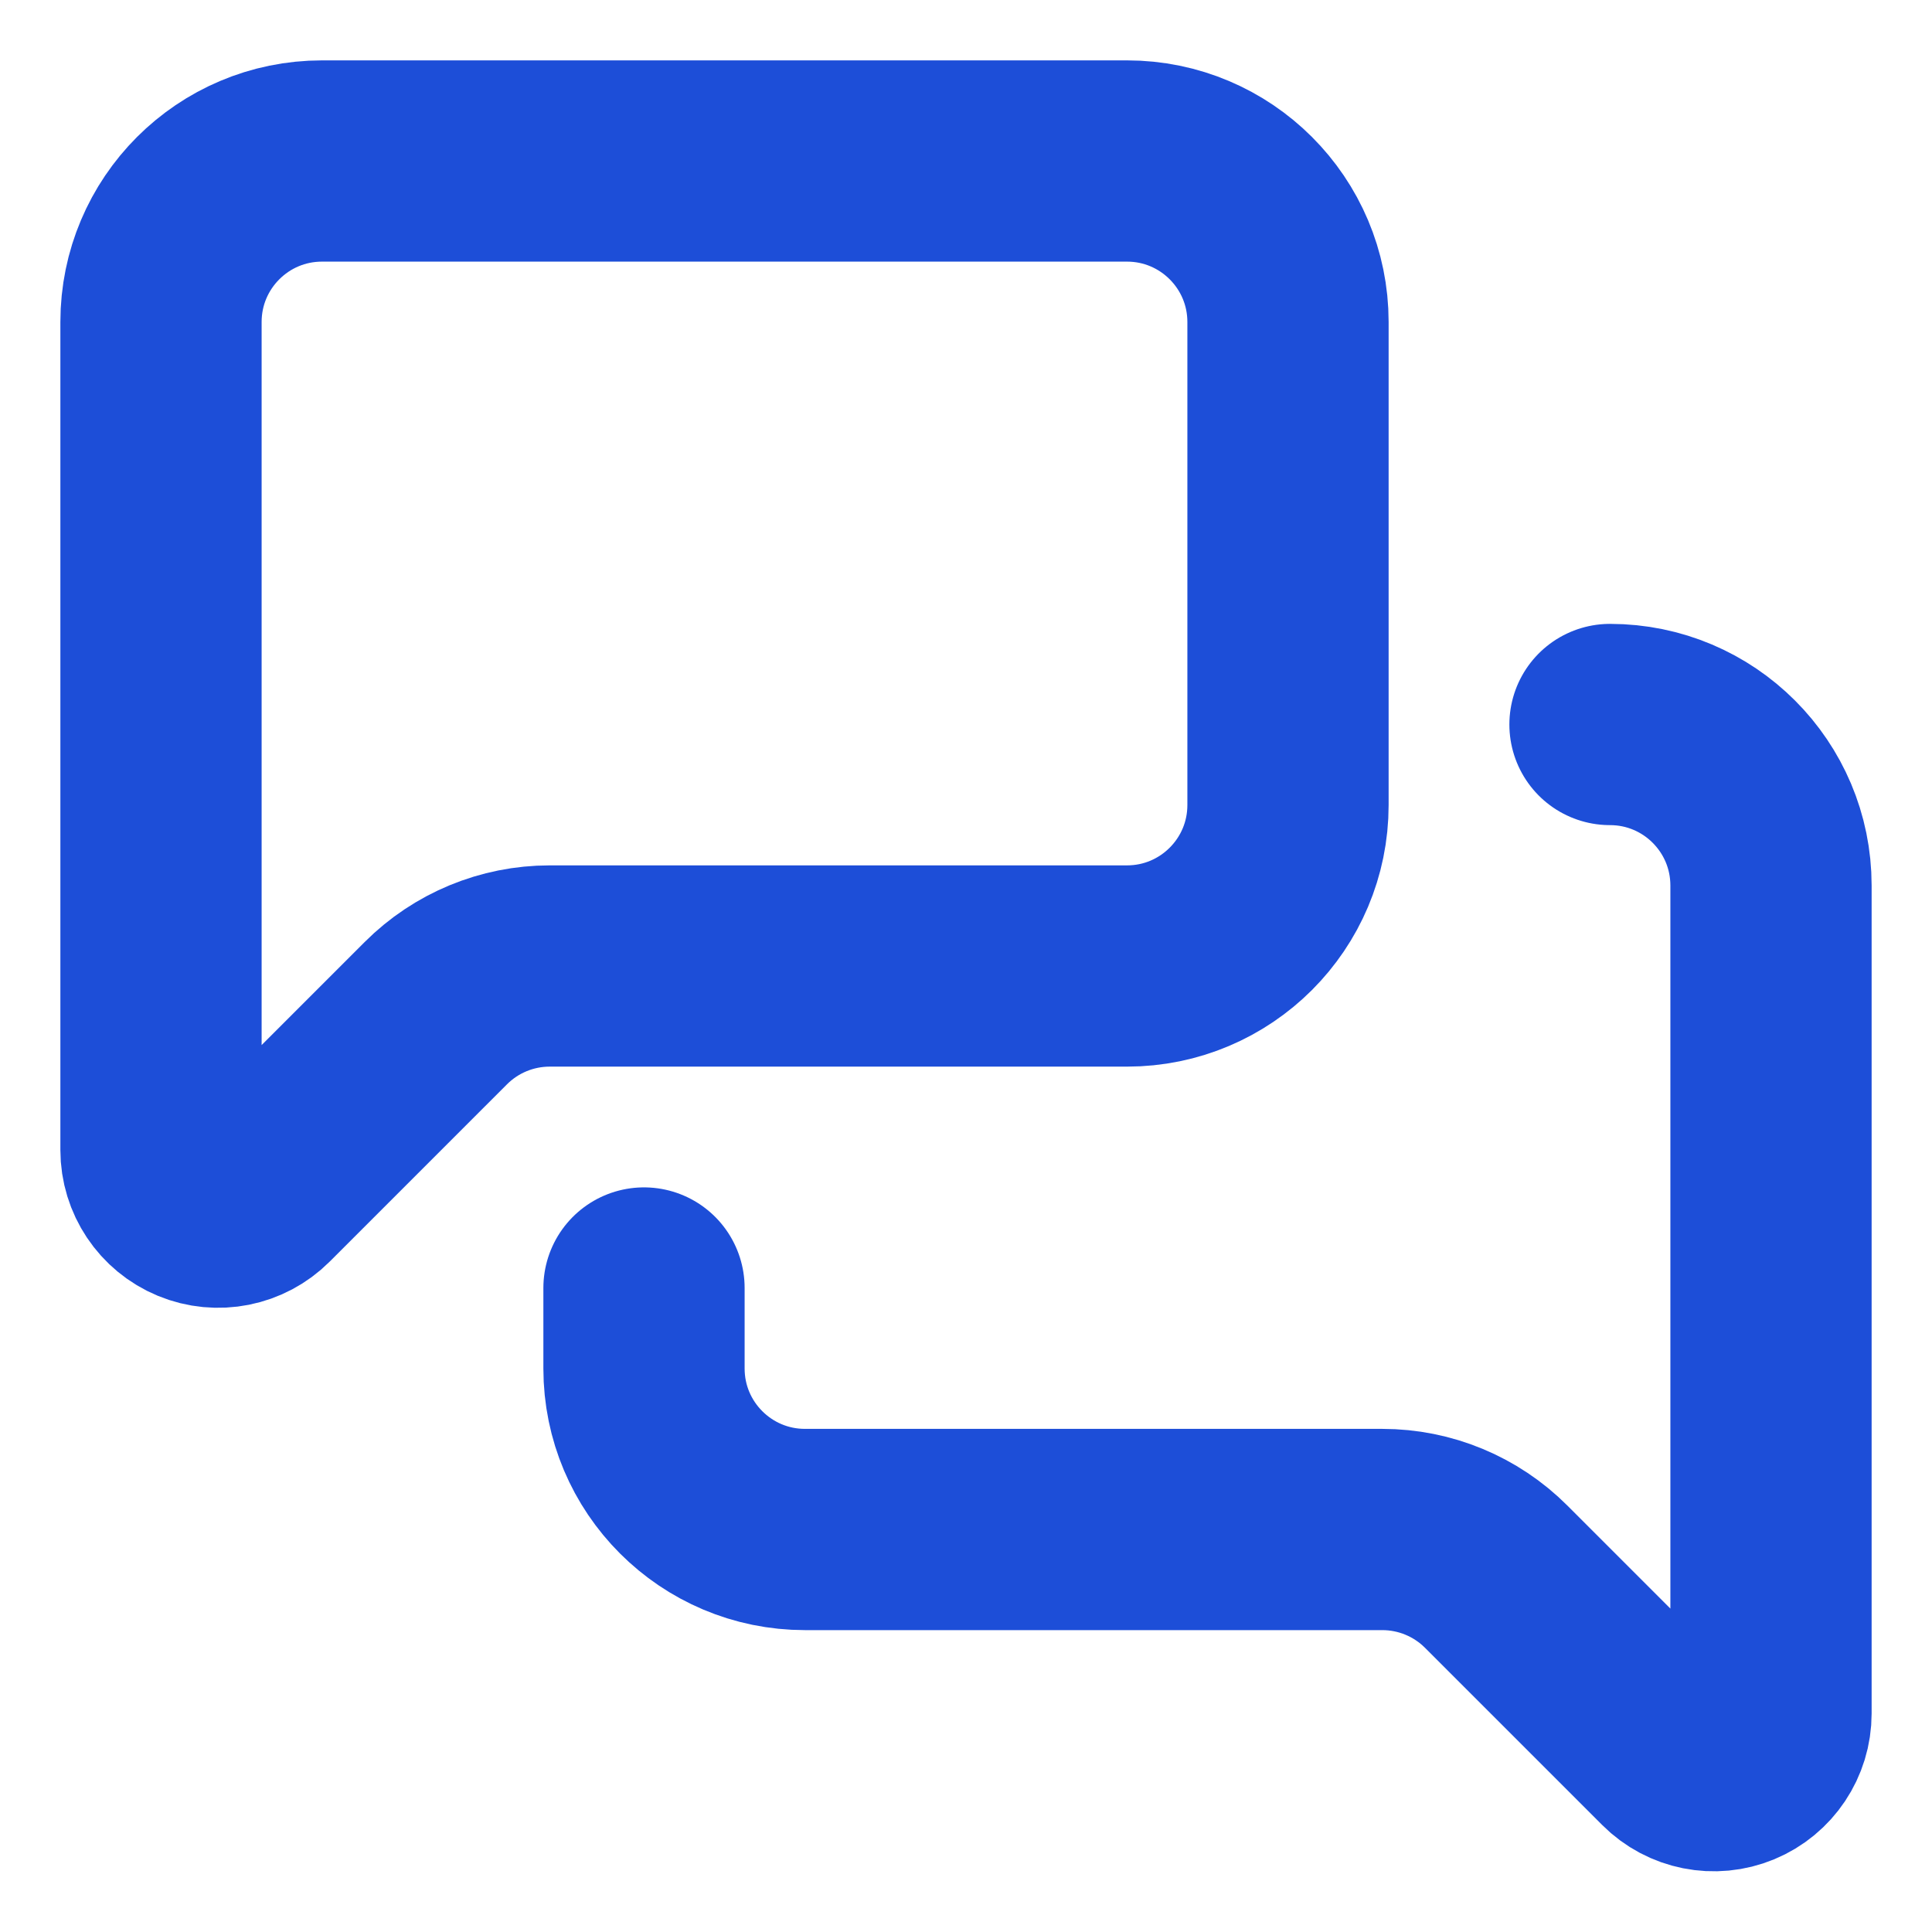
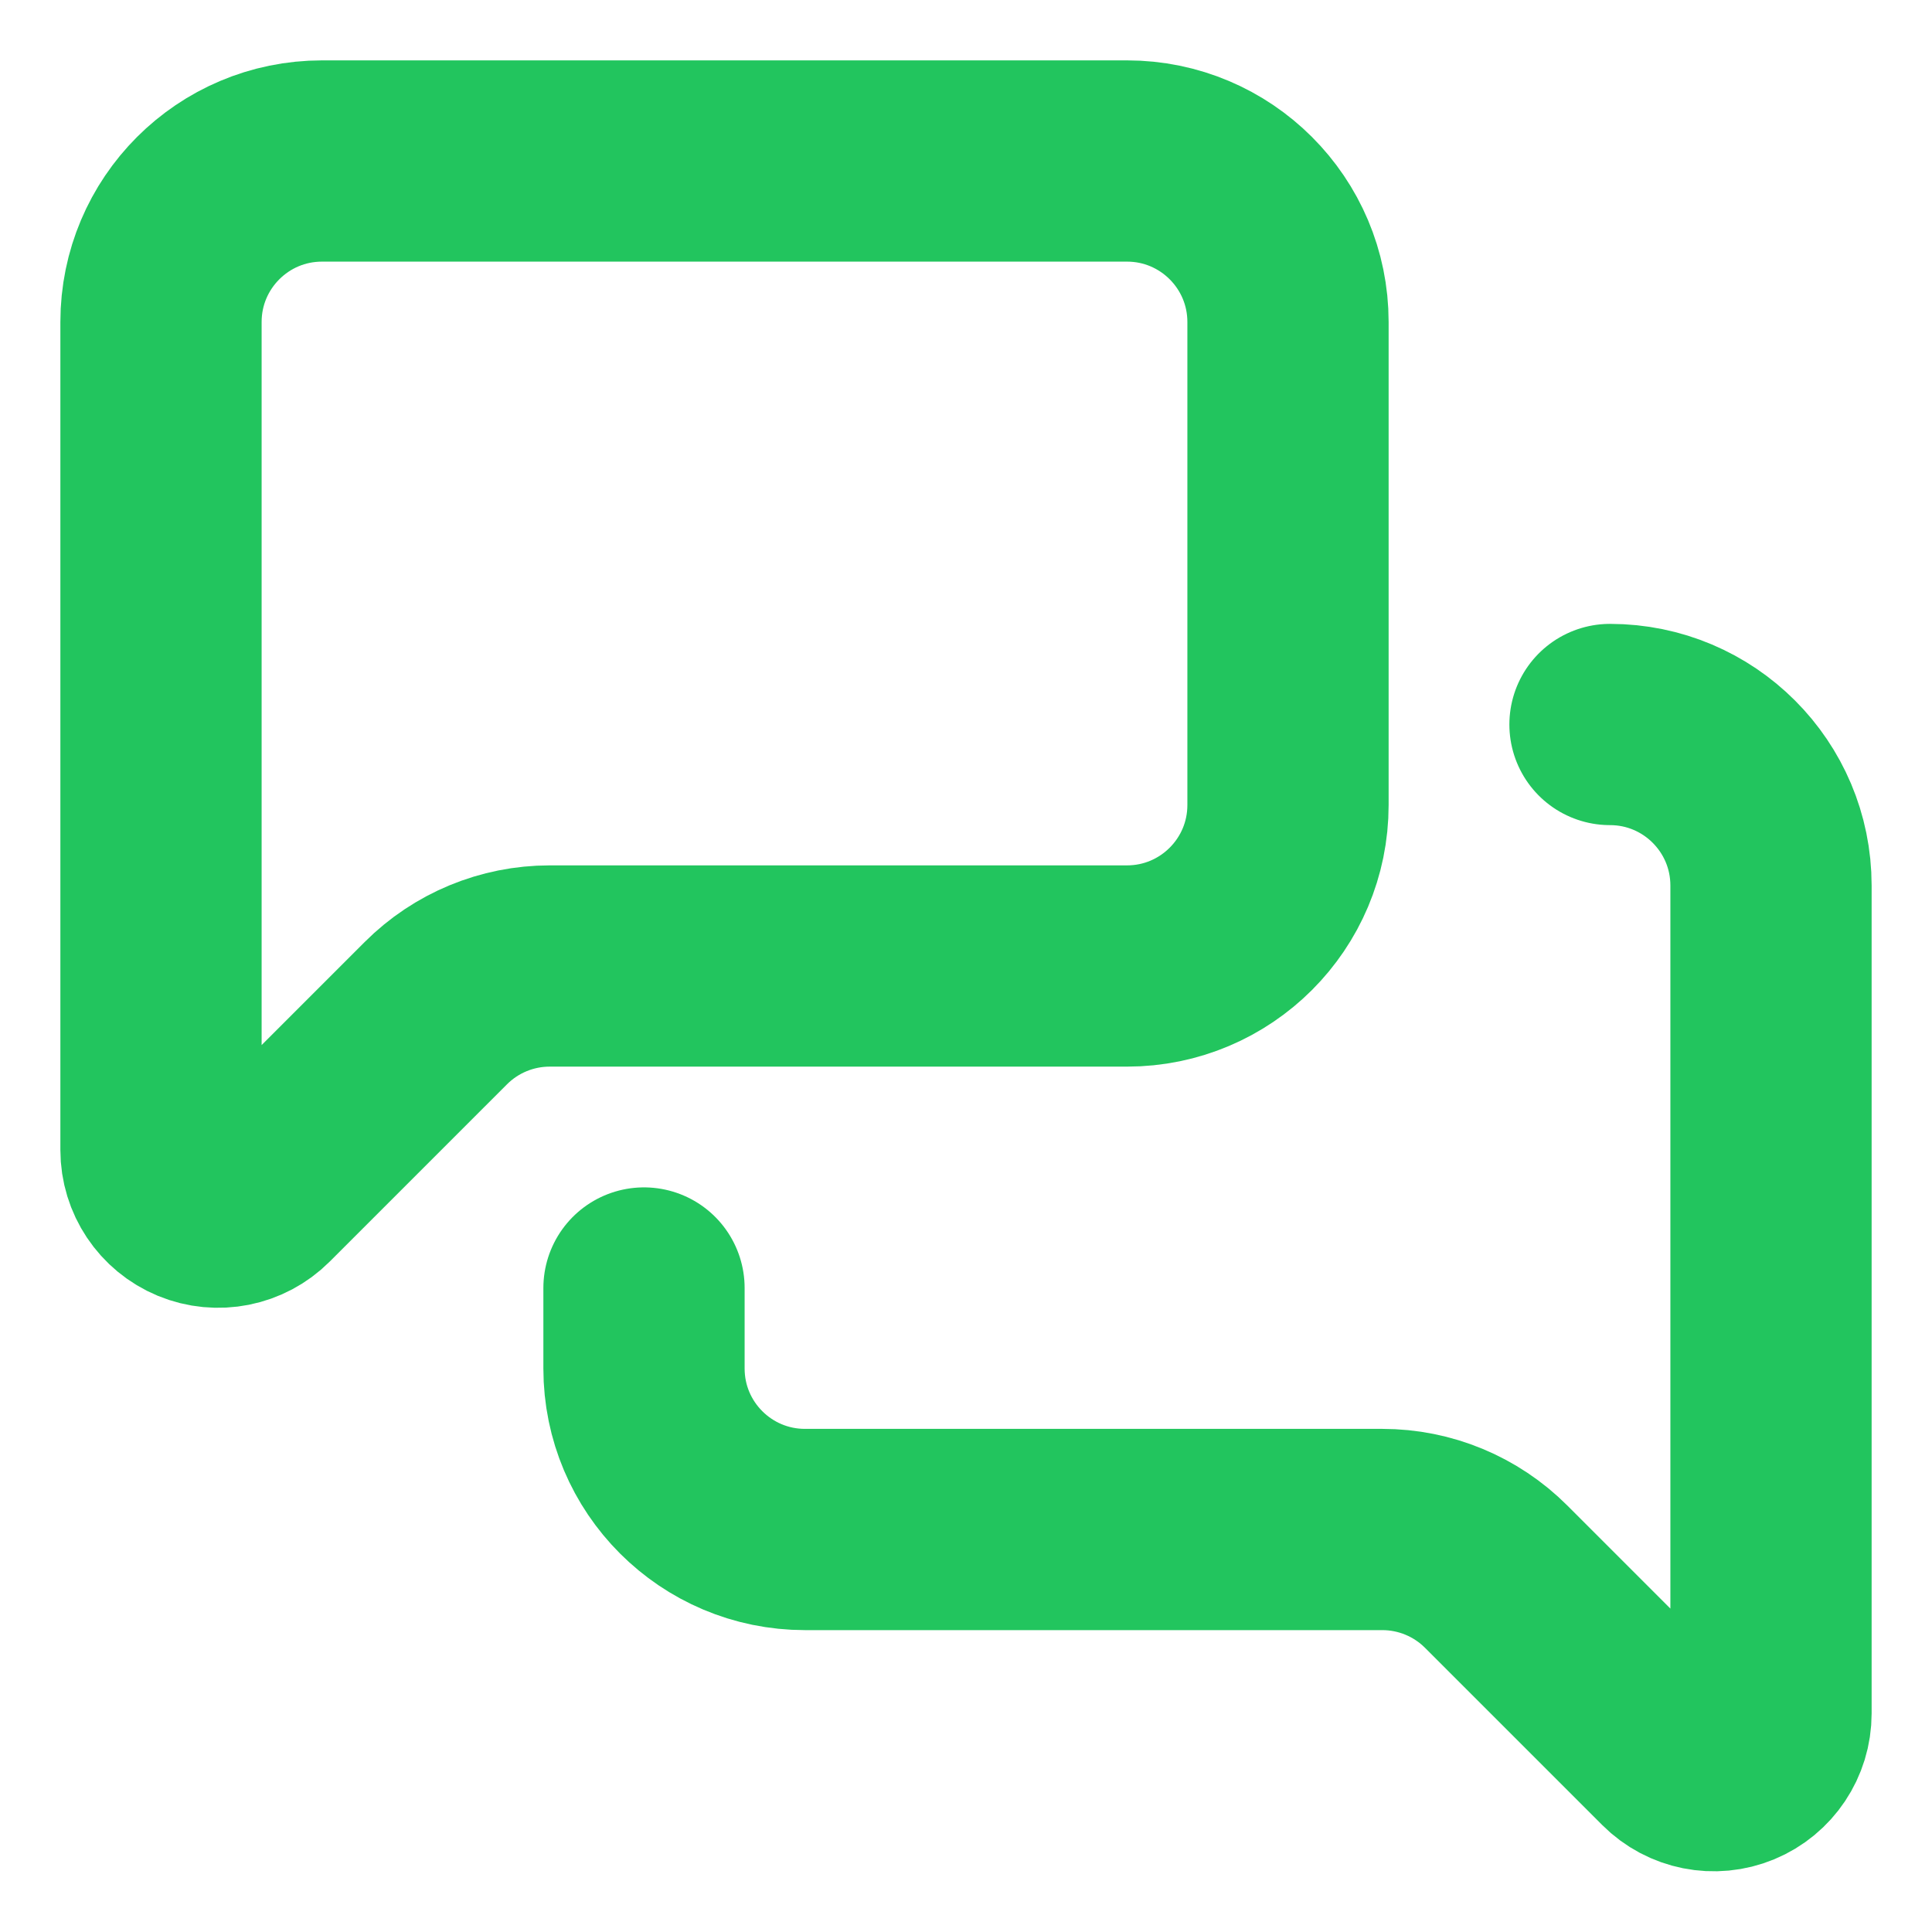
- <svg xmlns="http://www.w3.org/2000/svg" width="256" height="256" viewBox="0 0 24 24" fill="none" stroke="#1d4ed8" stroke-width="2.5" stroke-linecap="round" stroke-linejoin="round" class="lucide lucide-messages-square-icon lucide-messages-square">
+ <svg xmlns="http://www.w3.org/2000/svg" width="256" height="256" viewBox="0 0 24 24" fill="none" stroke="#22c55e" stroke-width="2.5" stroke-linecap="round" stroke-linejoin="round" class="lucide lucide-messages-square-icon lucide-messages-square">
  <path d="M16 10a2 2 0 0 1-2 2H6.828a2 2 0 0 0-1.414.586l-2.202 2.202A.71.71 0 0 1 2 14.286V4a2 2 0 0 1 2-2h10a2 2 0 0 1 2 2z" />
  <path d="M20 9a2 2 0 0 1 2 2v10.286a.71.71 0 0 1-1.212.502l-2.202-2.202A2 2 0 0 0 17.172 19H10a2 2 0 0 1-2-2v-1" />
</svg>
